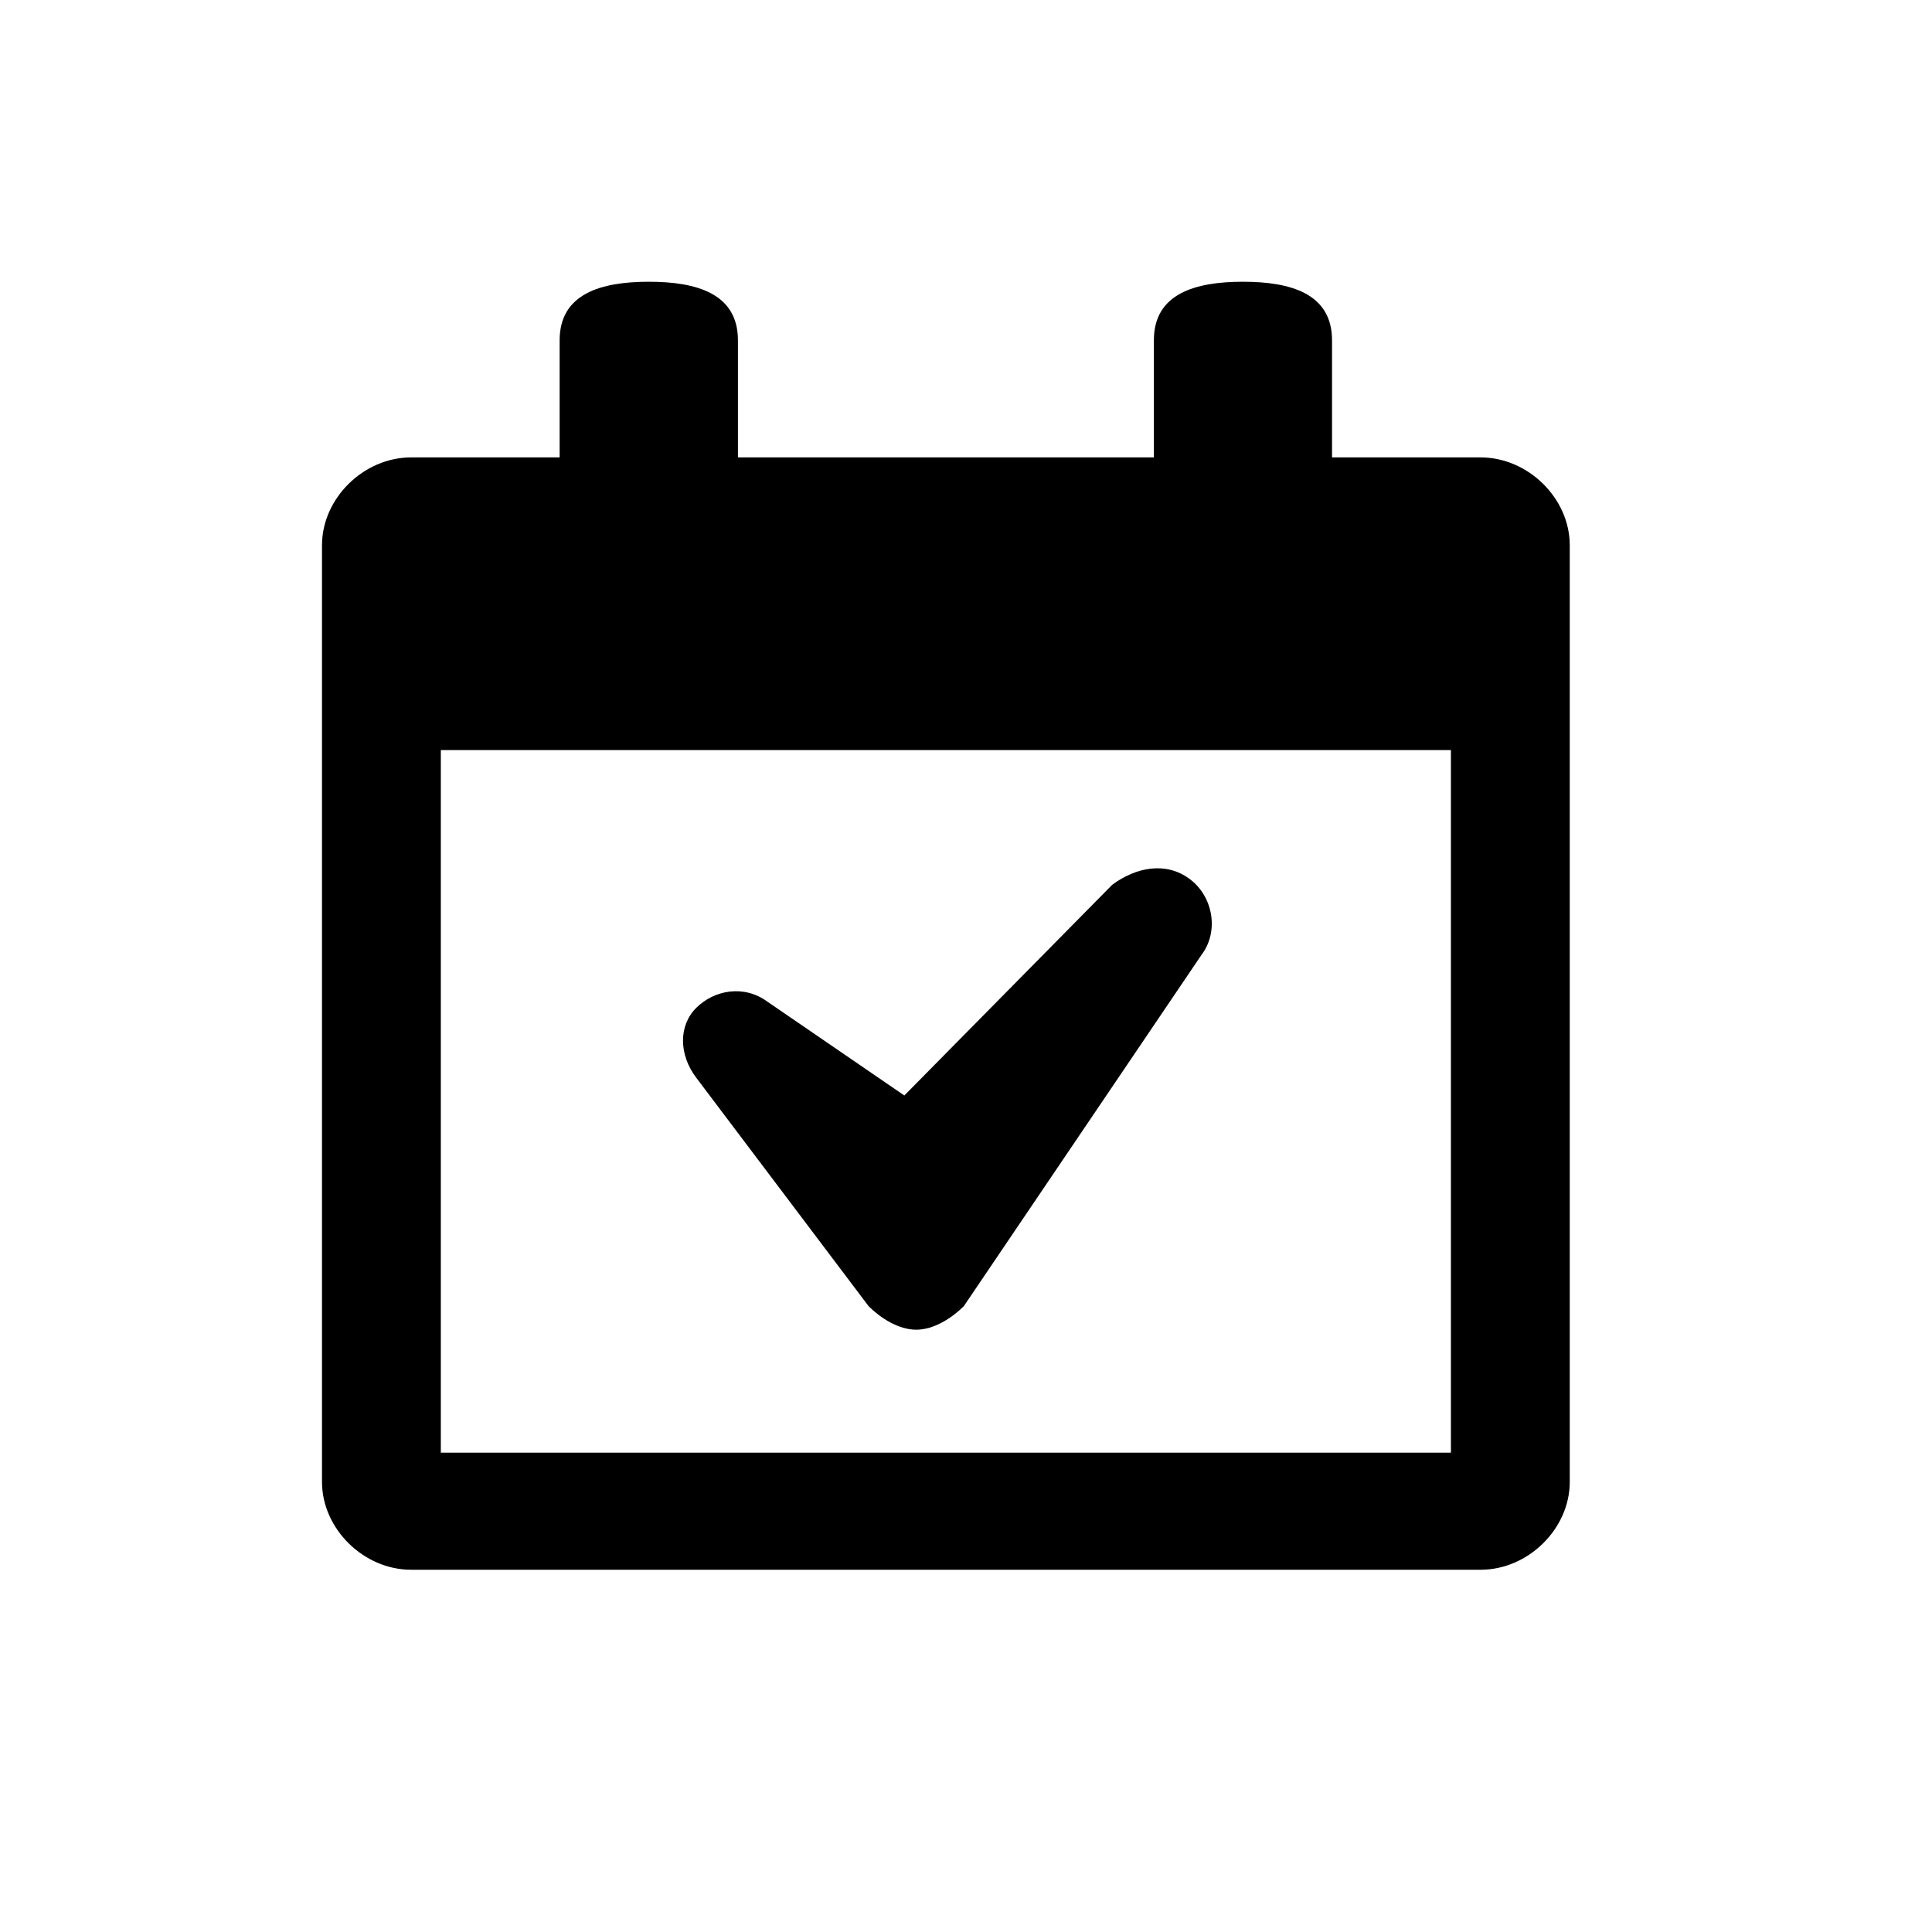
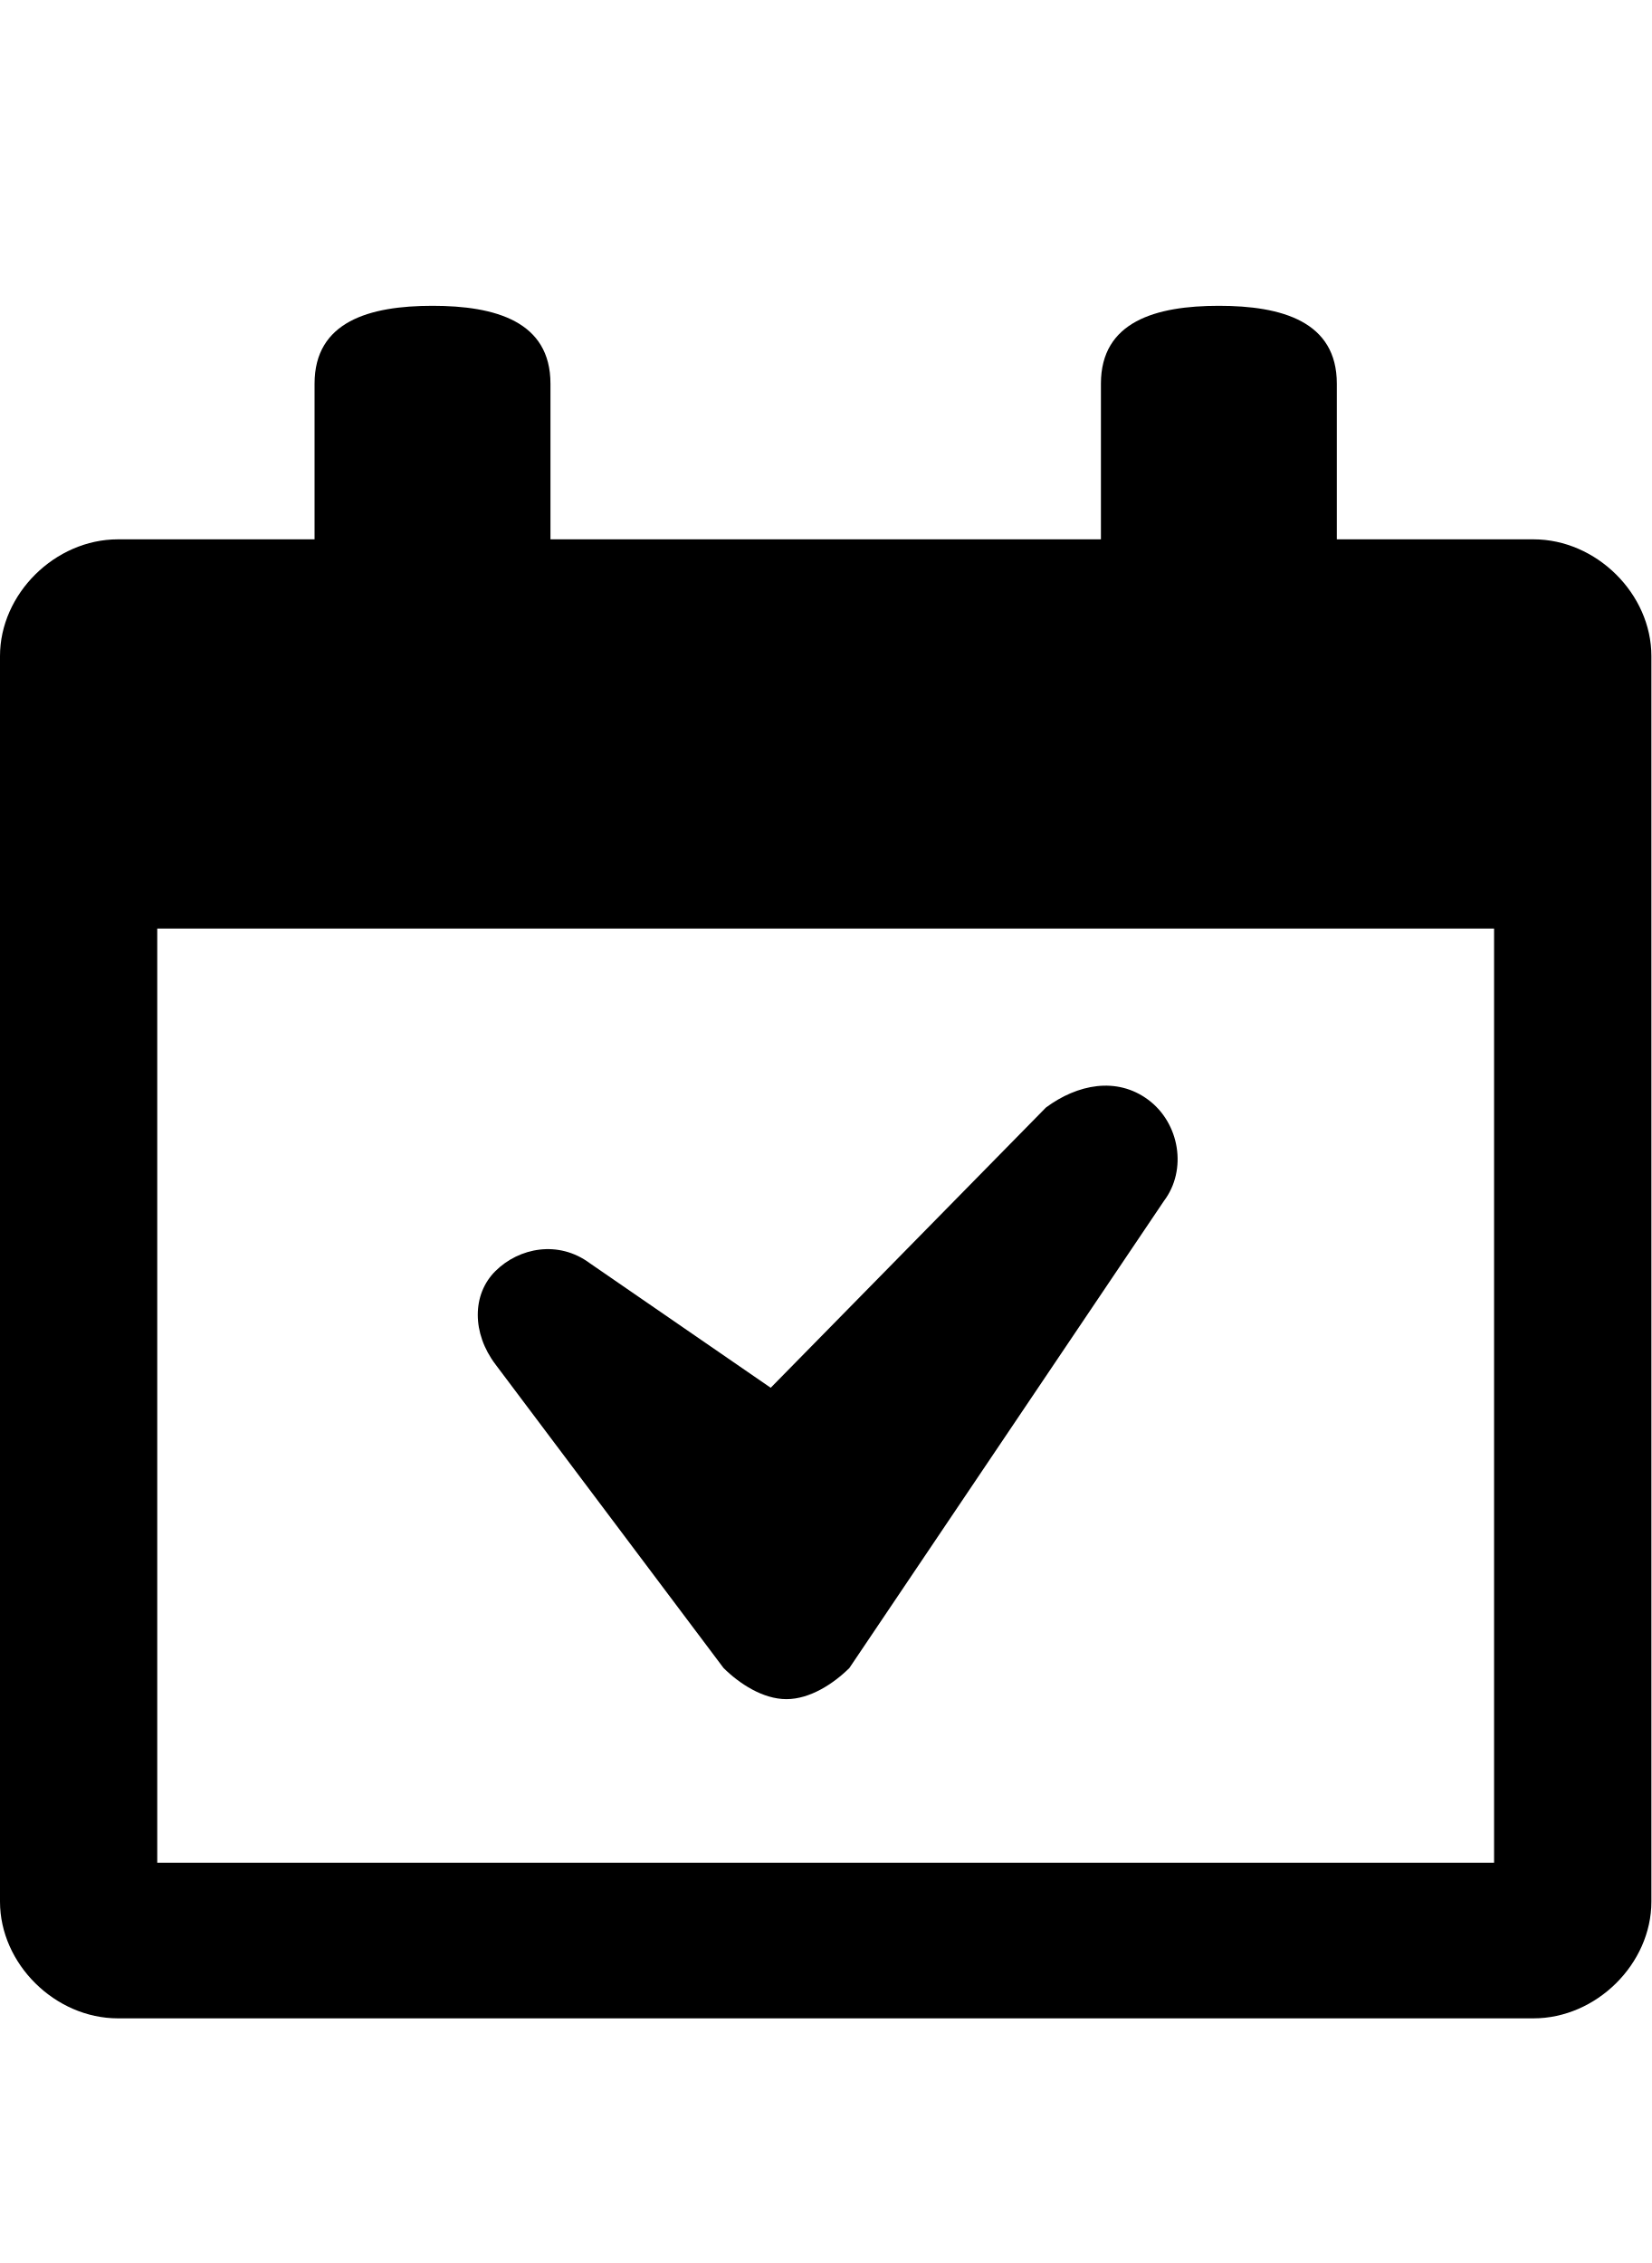
- <svg xmlns="http://www.w3.org/2000/svg" focusable="false" width="48" height="48" viewBox="0 0 48 48" fill="none">
-   <path d="M22.468 27.217l5.166-5.236c.591-.436 1.33-.582 1.92-.145.59.436.738 1.309.295 1.89l-5.905 8.728c-.295.29-.738.582-1.18.582-.444 0-.887-.291-1.182-.582l-4.28-5.673c-.444-.582-.444-1.309 0-1.745.442-.437 1.18-.582 1.77-.146l3.396 2.327z" fill="currentColor" />
-   <path fill-rule="evenodd" clip-rule="evenodd" d="M33.095 11.364h3.69c1.182 0 2.215 1.018 2.215 2.181v23.273C39 37.982 37.967 39 36.786 39H10.214C9.034 39 8 37.982 8 36.818V13.546c0-1.164 1.033-2.182 2.214-2.182h3.69v-2.91C13.905 7.292 14.939 7 16.12 7c1.181 0 2.214.29 2.214 1.455v2.909h10.334v-2.91C28.667 7.292 29.7 7 30.88 7c1.18 0 2.214.29 2.214 1.455v2.909zm-22.143 7.272v17.455h25.096V18.636H10.951z" fill="currentColor" />
+ <svg xmlns="http://www.w3.org/2000/svg" width="27" height="37" viewBox="0 0 27 37" fill="none">
+   <path d="M12.601 22.69L17.101 18.108C17.615 17.727 18.258 17.599 18.773 17.981C19.287 18.363 19.415 19.127 19.03 19.636L13.887 27.272C13.63 27.527 13.244 27.781 12.858 27.781C12.473 27.781 12.087 27.527 11.83 27.272L8.101 22.308C7.715 21.799 7.715 21.163 8.101 20.781C8.487 20.399 9.13 20.272 9.644 20.654L12.601 22.69Z" fill="black" />
+   <path fill-rule="evenodd" clip-rule="evenodd" d="M21.857 8.818H25.072C26.1 8.818 27 9.709 27 10.727V31.091C27 32.109 26.1 33 25.072 33H1.929C0.9 33 0 32.109 0 31.091V10.727C0 9.709 0.9 8.818 1.929 8.818H5.143V6.273C5.143 5.255 6.043 5 7.071 5C8.1 5 9 5.255 9 6.273V8.818H18V6.273C18 5.255 18.9 5 19.929 5C20.957 5 21.857 5.255 21.857 6.273V8.818ZM2.571 15.182V30.455H24.428V15.182H2.571Z" fill="black" />
</svg>
